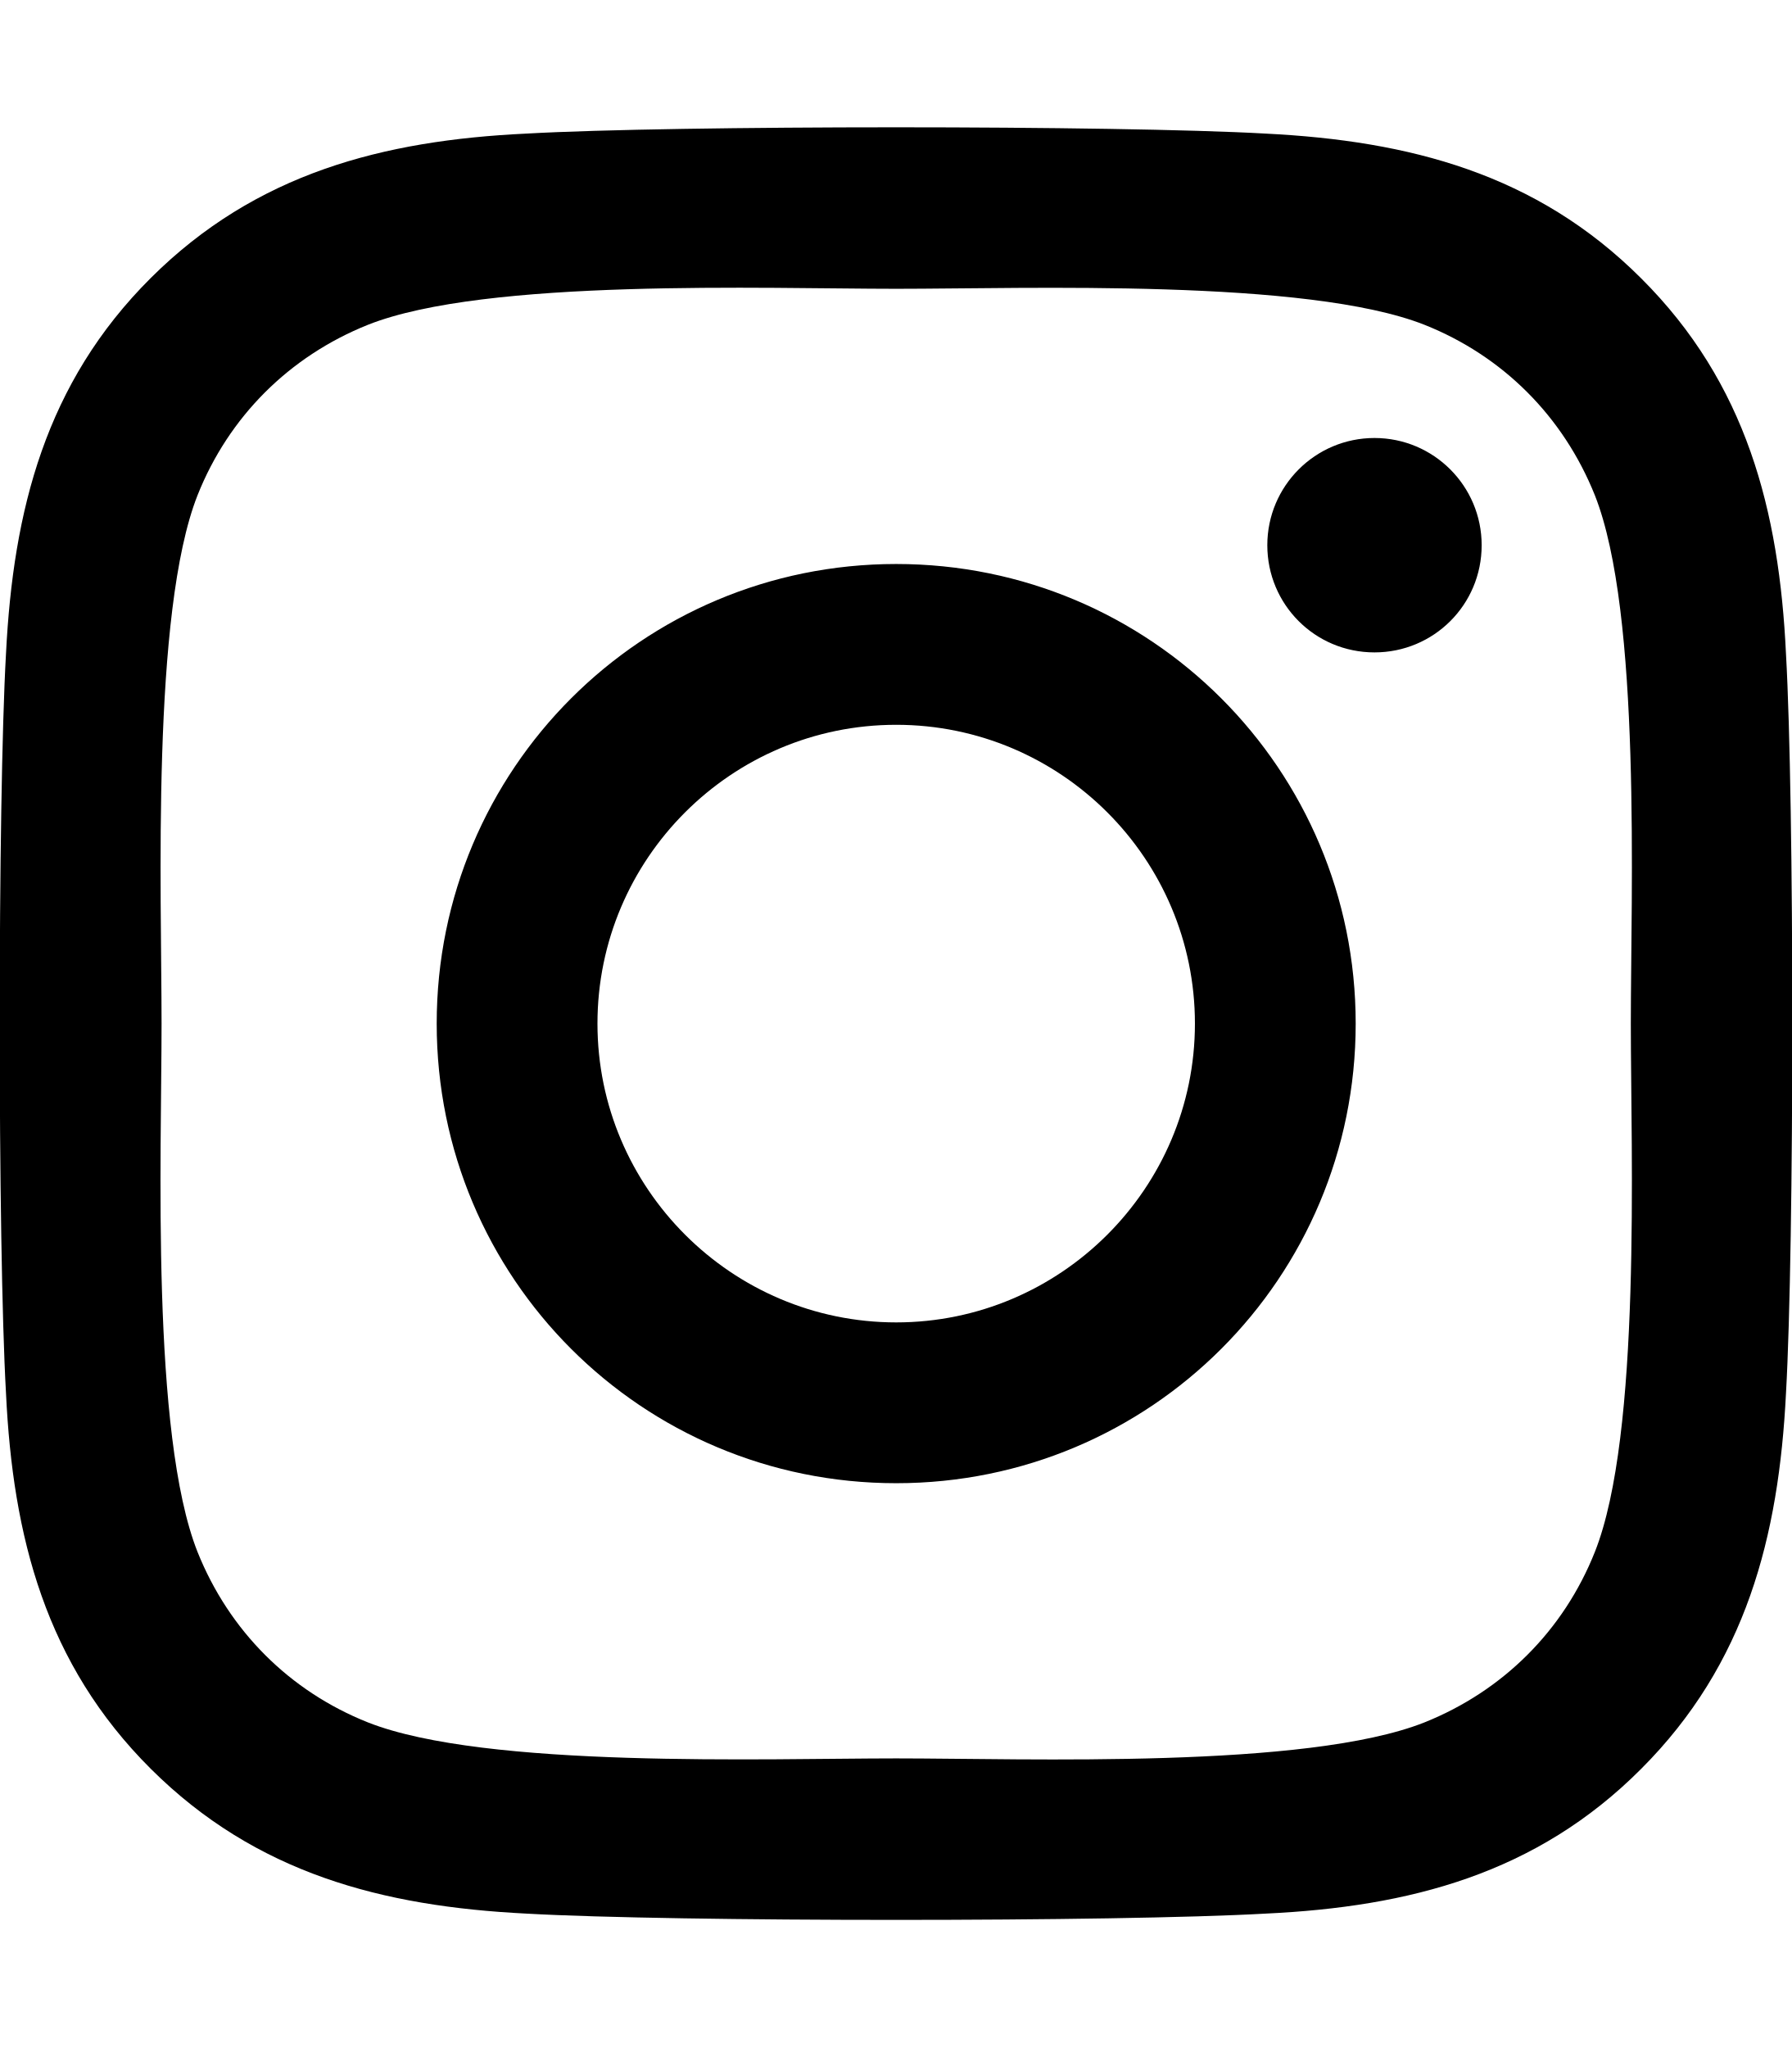
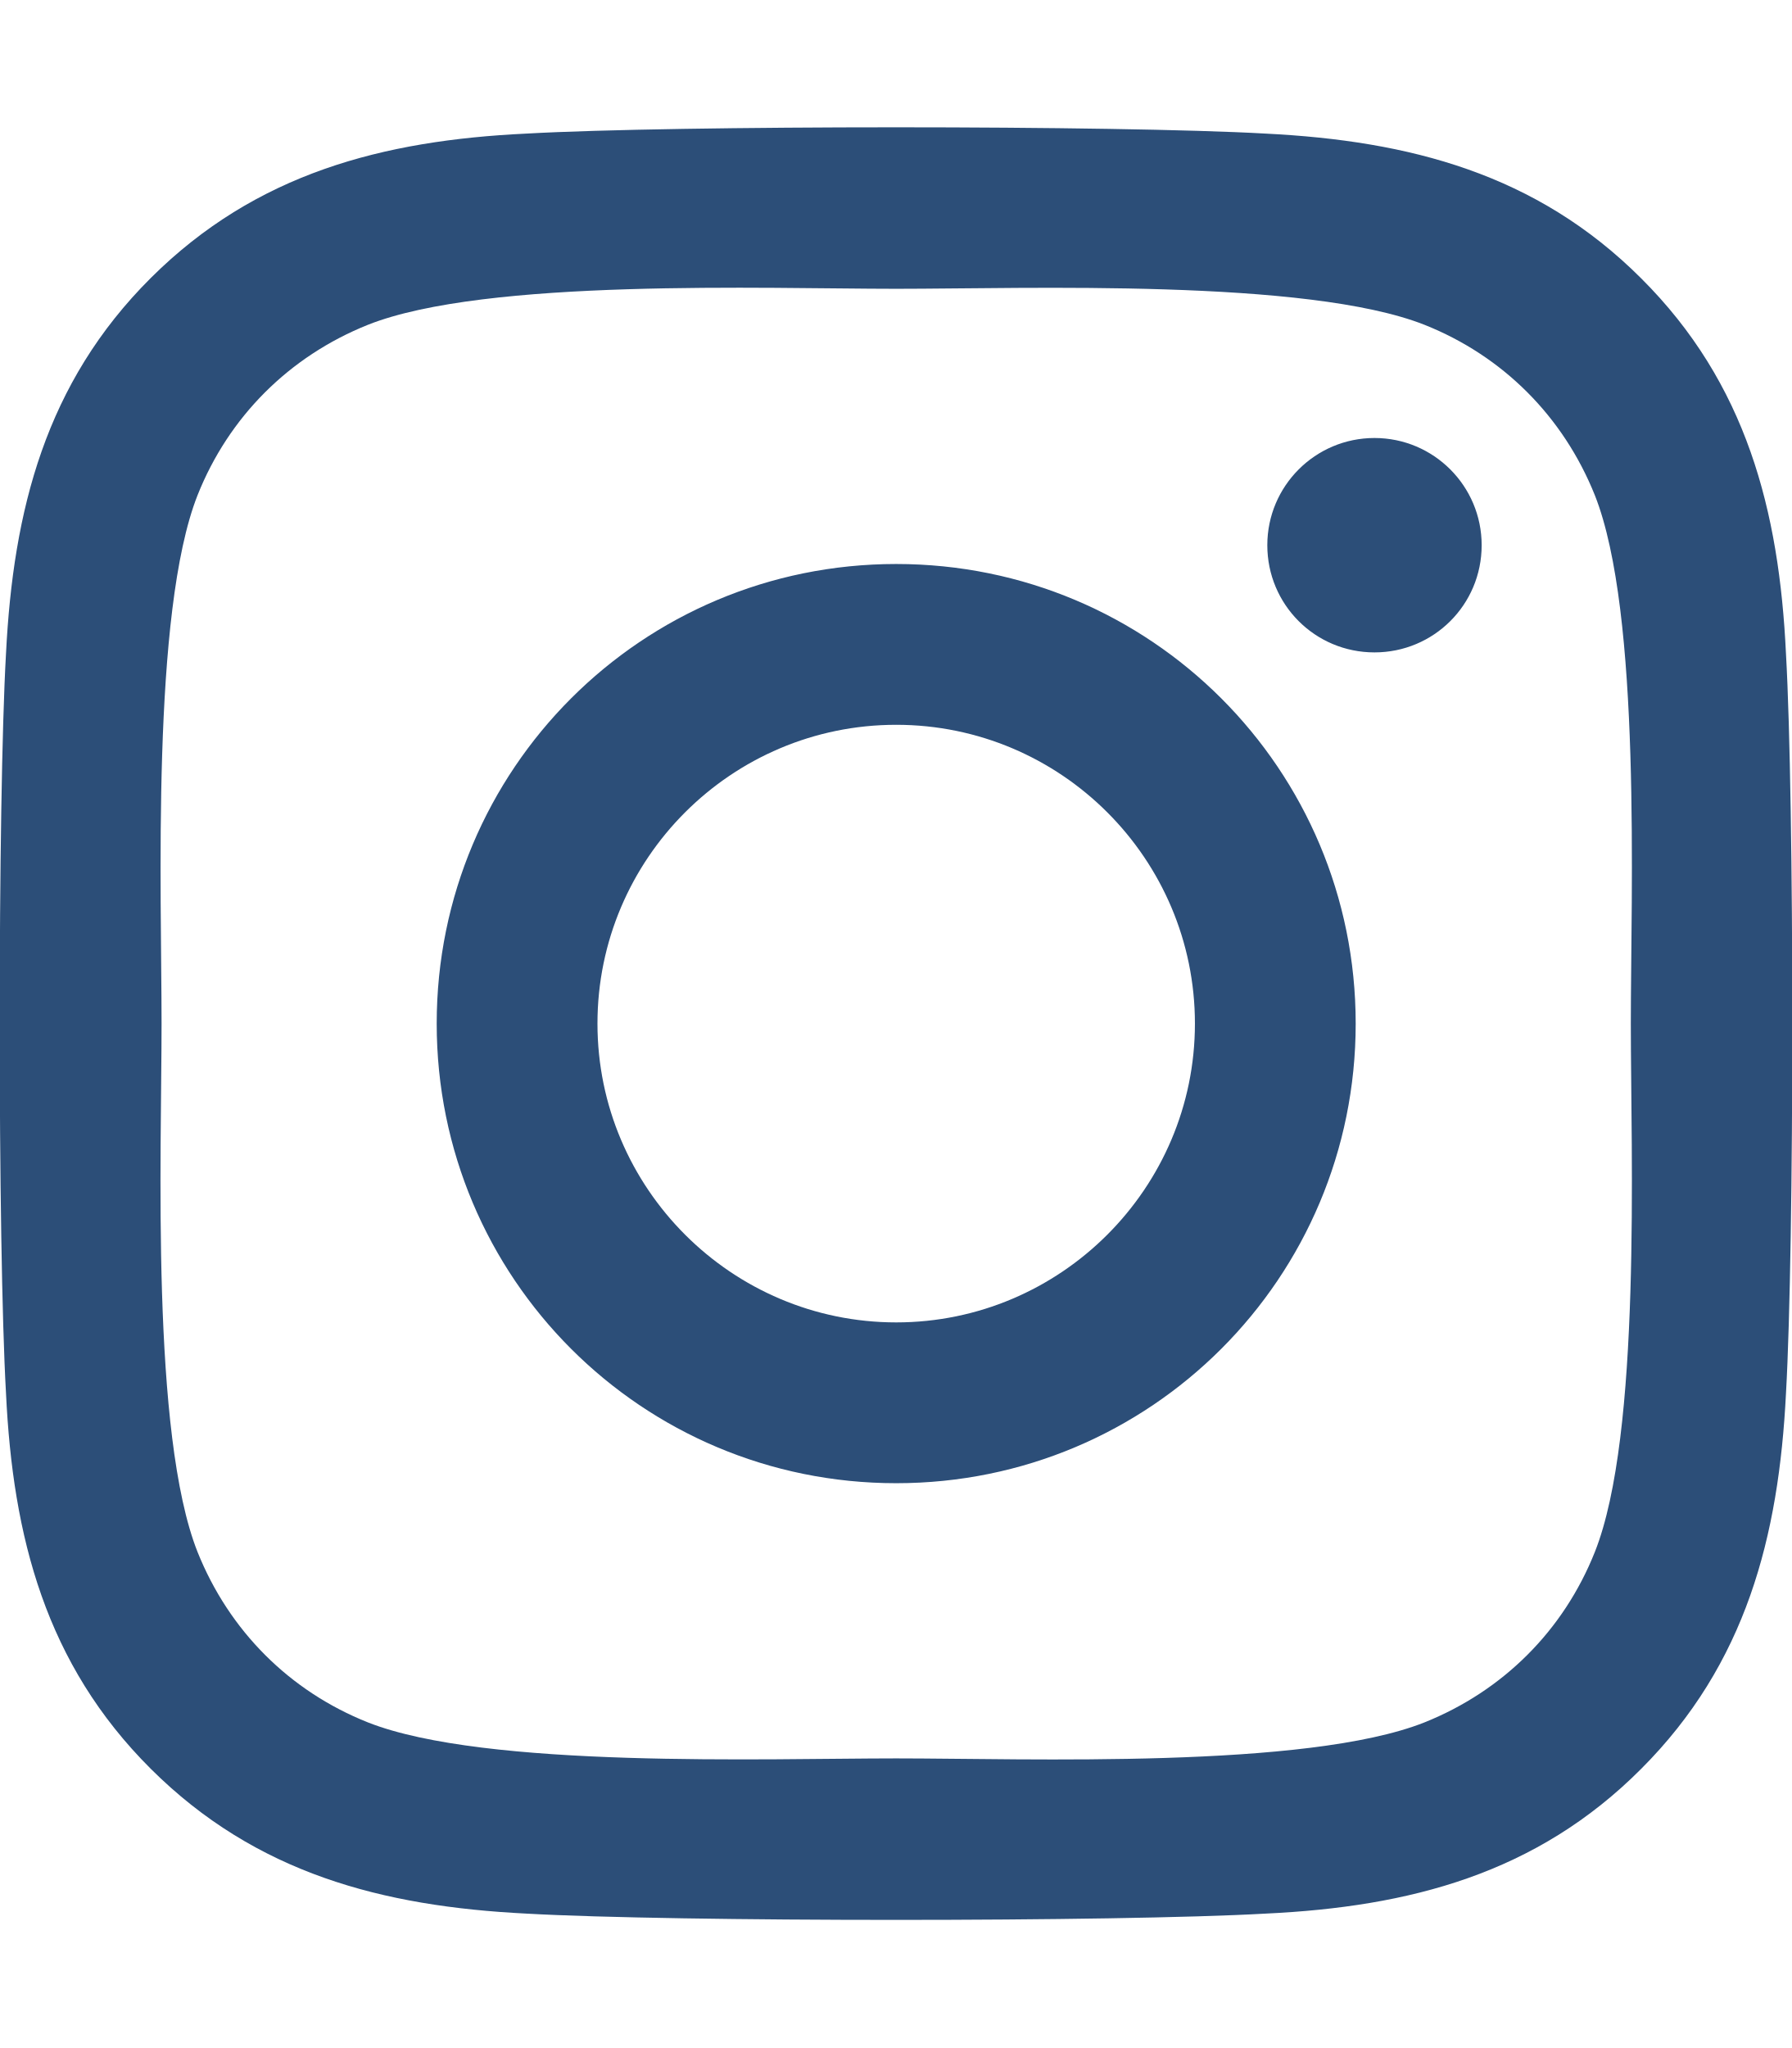
<svg xmlns="http://www.w3.org/2000/svg" aria-hidden="true" focusable="false" data-prefix="fab" data-icon="instagram" class="svg-inline--fa fa-instagram fa-w-14" role="img" viewBox="0 0 448 512">
-   <path fill="currentColor" d="M224.1 141c-63.6 0-114.9 51.3-114.9 114.9s51.3 114.9 114.9 114.9S339 319.5 339 255.9 287.7 141 224.1 141zm0 189.6c-41.1 0-74.7-33.5-74.7-74.7s33.5-74.7 74.7-74.7 74.7 33.5 74.7 74.7-33.6 74.7-74.7 74.7zm146.4-194.3c0 14.9-12 26.8-26.8 26.8-14.9 0-26.8-12-26.8-26.8s12-26.8 26.8-26.8 26.8 12 26.8 26.8zm76.1 27.2c-1.7-35.9-9.9-67.7-36.2-93.9-26.2-26.2-58-34.4-93.9-36.2-37-2.1-147.9-2.1-184.9 0-35.8 1.7-67.6 9.9-93.9 36.1s-34.4 58-36.2 93.9c-2.1 37-2.1 147.9 0 184.9 1.7 35.9 9.9 67.7 36.2 93.9s58 34.4 93.9 36.2c37 2.1 147.9 2.1 184.9 0 35.9-1.7 67.7-9.9 93.9-36.2 26.2-26.2 34.4-58 36.2-93.9 2.1-37 2.1-147.8 0-184.8zM398.8 388c-7.8 19.6-22.9 34.7-42.6 42.6-29.5 11.7-99.5 9-132.1 9s-102.7 2.6-132.1-9c-19.6-7.8-34.7-22.9-42.6-42.6-11.7-29.5-9-99.5-9-132.1s-2.6-102.7 9-132.1c7.8-19.6 22.9-34.7 42.6-42.6 29.5-11.7 99.5-9 132.1-9s102.7-2.6 132.1 9c19.6 7.8 34.7 22.9 42.6 42.6 11.7 29.5 9 99.5 9 132.1s2.7 102.7-9 132.1z" />
+   <path fill="#2c4e78" d="M224.1 141c-63.6 0-114.9 51.3-114.9 114.9s51.3 114.9 114.9 114.9S339 319.5 339 255.9 287.7 141 224.1 141zm0 189.6c-41.1 0-74.7-33.5-74.7-74.7s33.5-74.7 74.7-74.7 74.7 33.5 74.7 74.7-33.6 74.7-74.7 74.7zm146.4-194.3c0 14.9-12 26.8-26.8 26.8-14.9 0-26.8-12-26.8-26.8s12-26.8 26.8-26.8 26.8 12 26.8 26.8zm76.1 27.2c-1.7-35.9-9.9-67.7-36.2-93.9-26.2-26.2-58-34.4-93.9-36.2-37-2.1-147.9-2.1-184.9 0-35.8 1.7-67.6 9.9-93.9 36.1s-34.4 58-36.2 93.9c-2.1 37-2.1 147.9 0 184.9 1.7 35.9 9.9 67.7 36.2 93.9s58 34.4 93.9 36.2c37 2.1 147.9 2.1 184.9 0 35.9-1.7 67.7-9.9 93.9-36.2 26.2-26.2 34.4-58 36.2-93.9 2.1-37 2.1-147.8 0-184.8zM398.8 388c-7.8 19.6-22.9 34.7-42.6 42.6-29.5 11.7-99.5 9-132.1 9s-102.7 2.6-132.1-9c-19.6-7.8-34.7-22.9-42.6-42.6-11.7-29.5-9-99.5-9-132.1s-2.6-102.7 9-132.1c7.8-19.6 22.9-34.7 42.6-42.6 29.5-11.7 99.5-9 132.1-9s102.7-2.6 132.1 9c19.6 7.8 34.7 22.9 42.6 42.6 11.7 29.5 9 99.5 9 132.1s2.7 102.7-9 132.1z" />
</svg>
